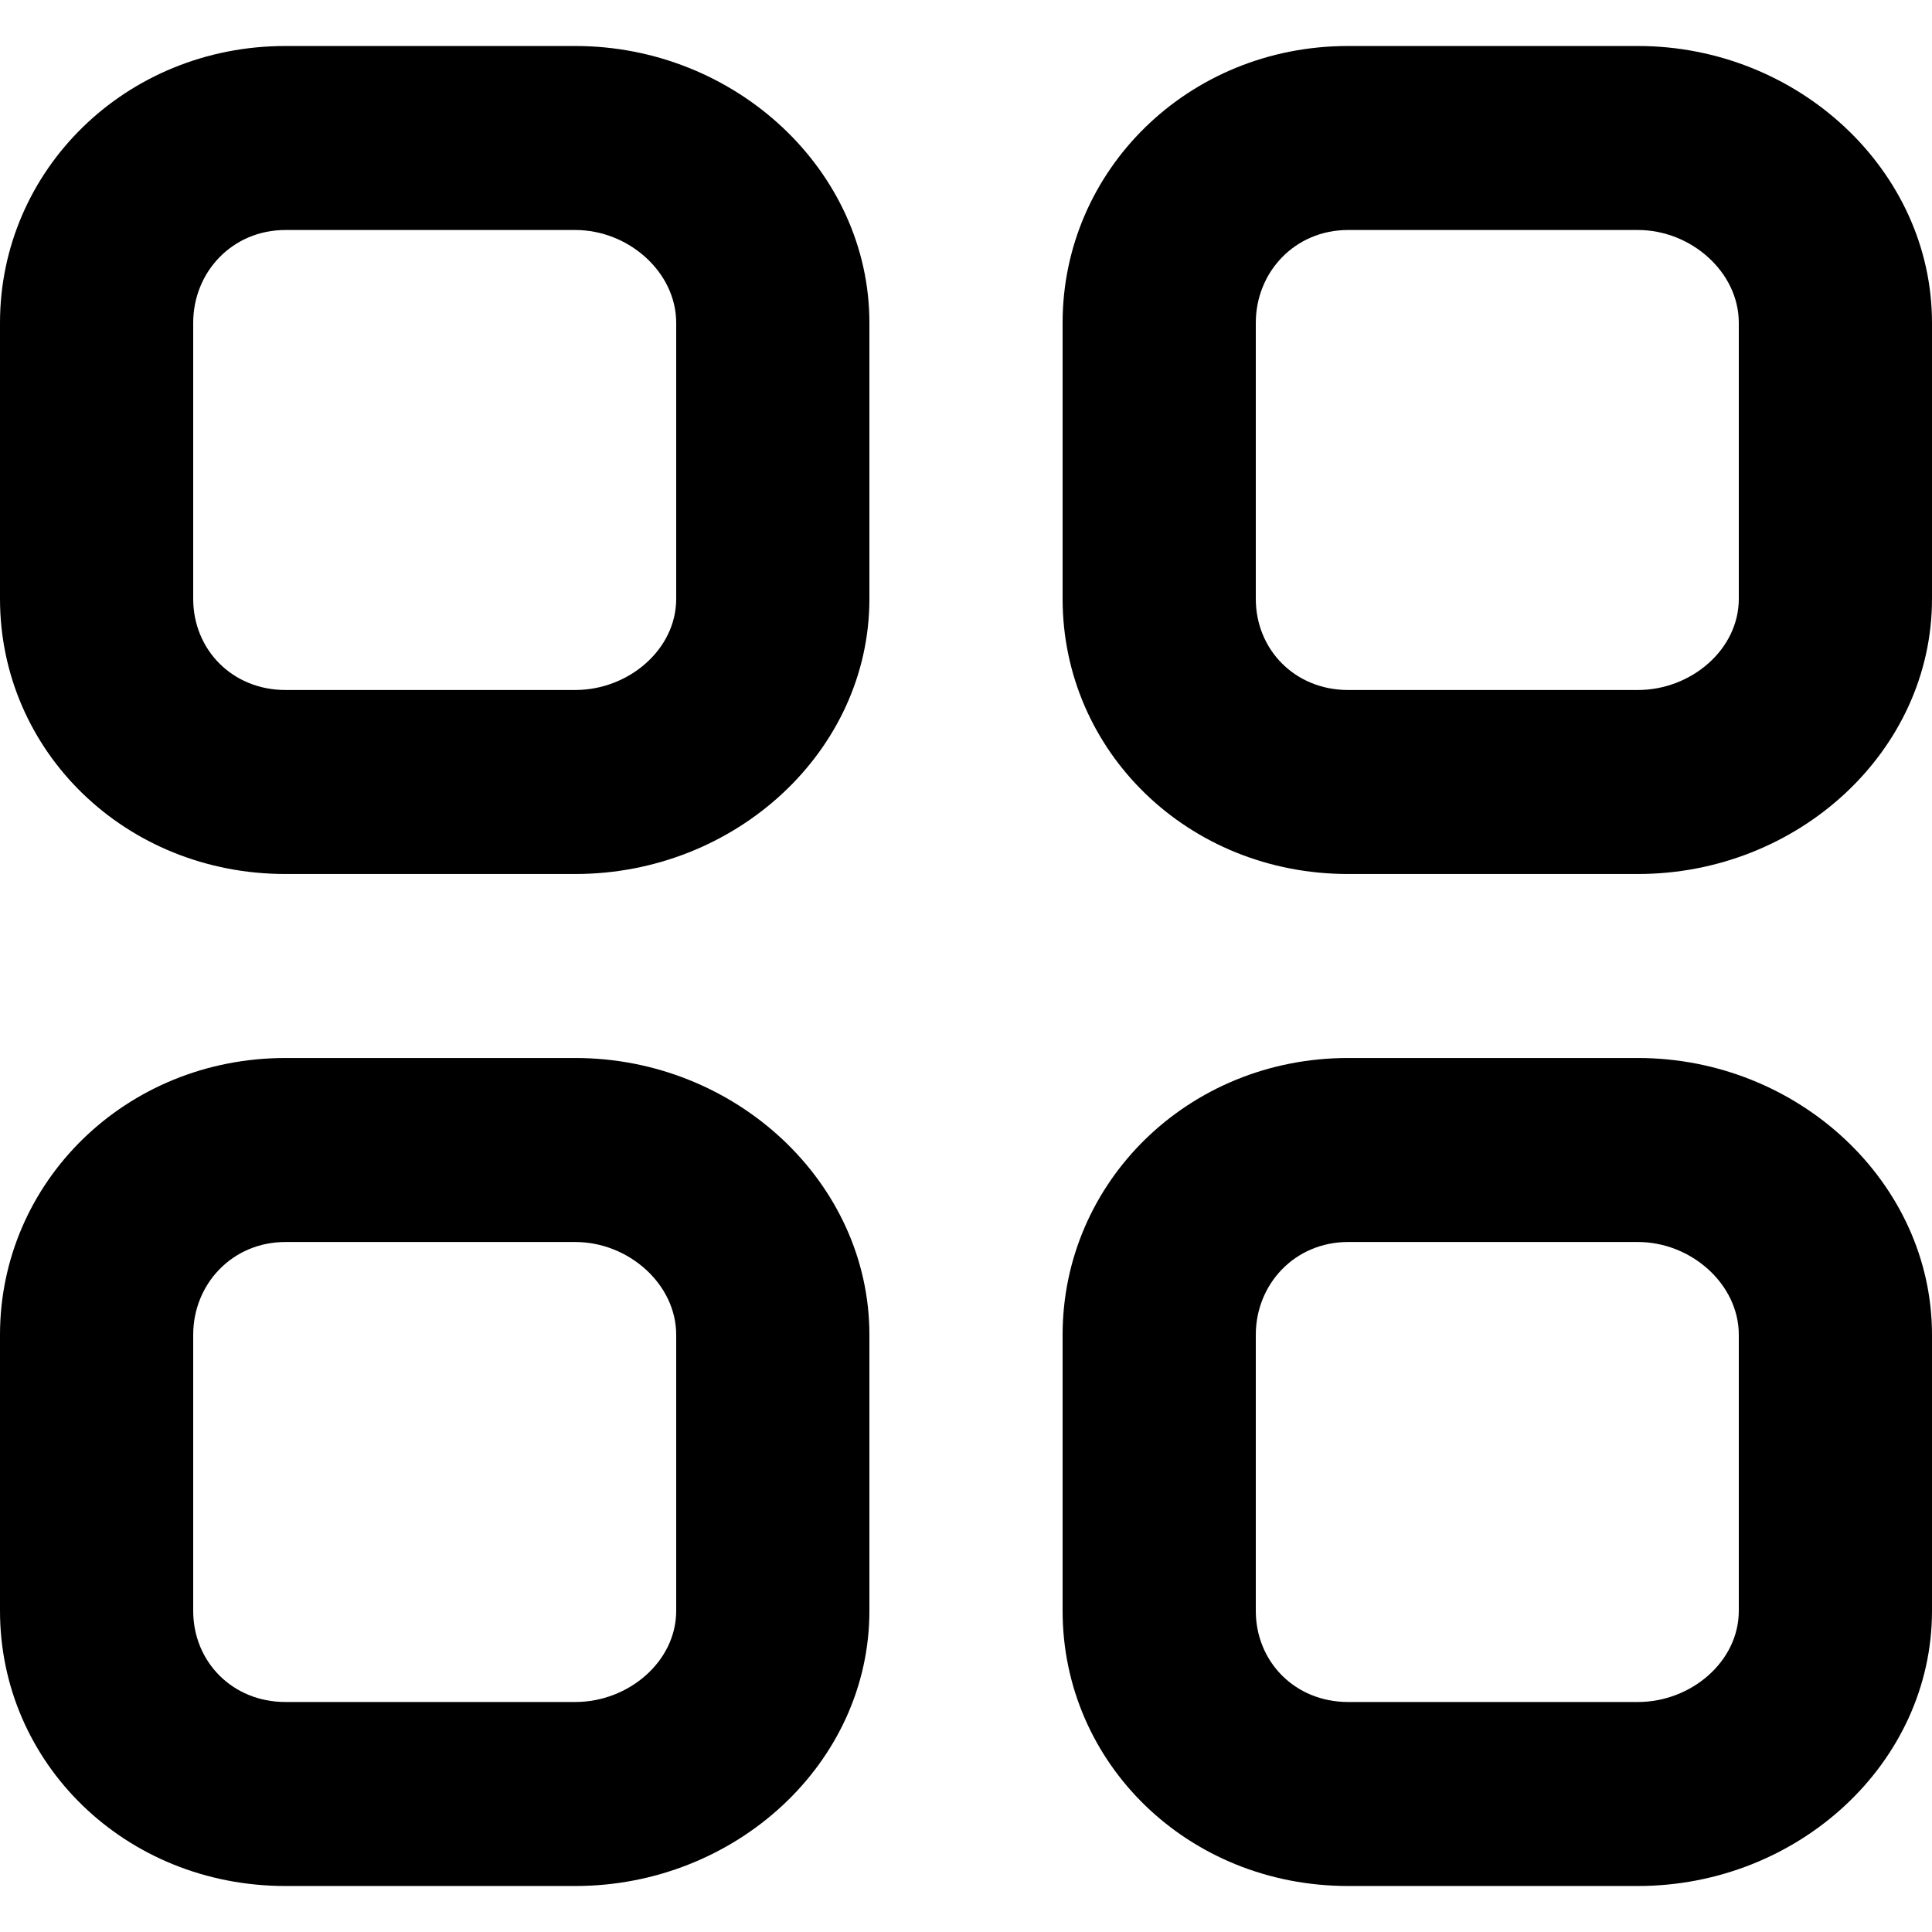
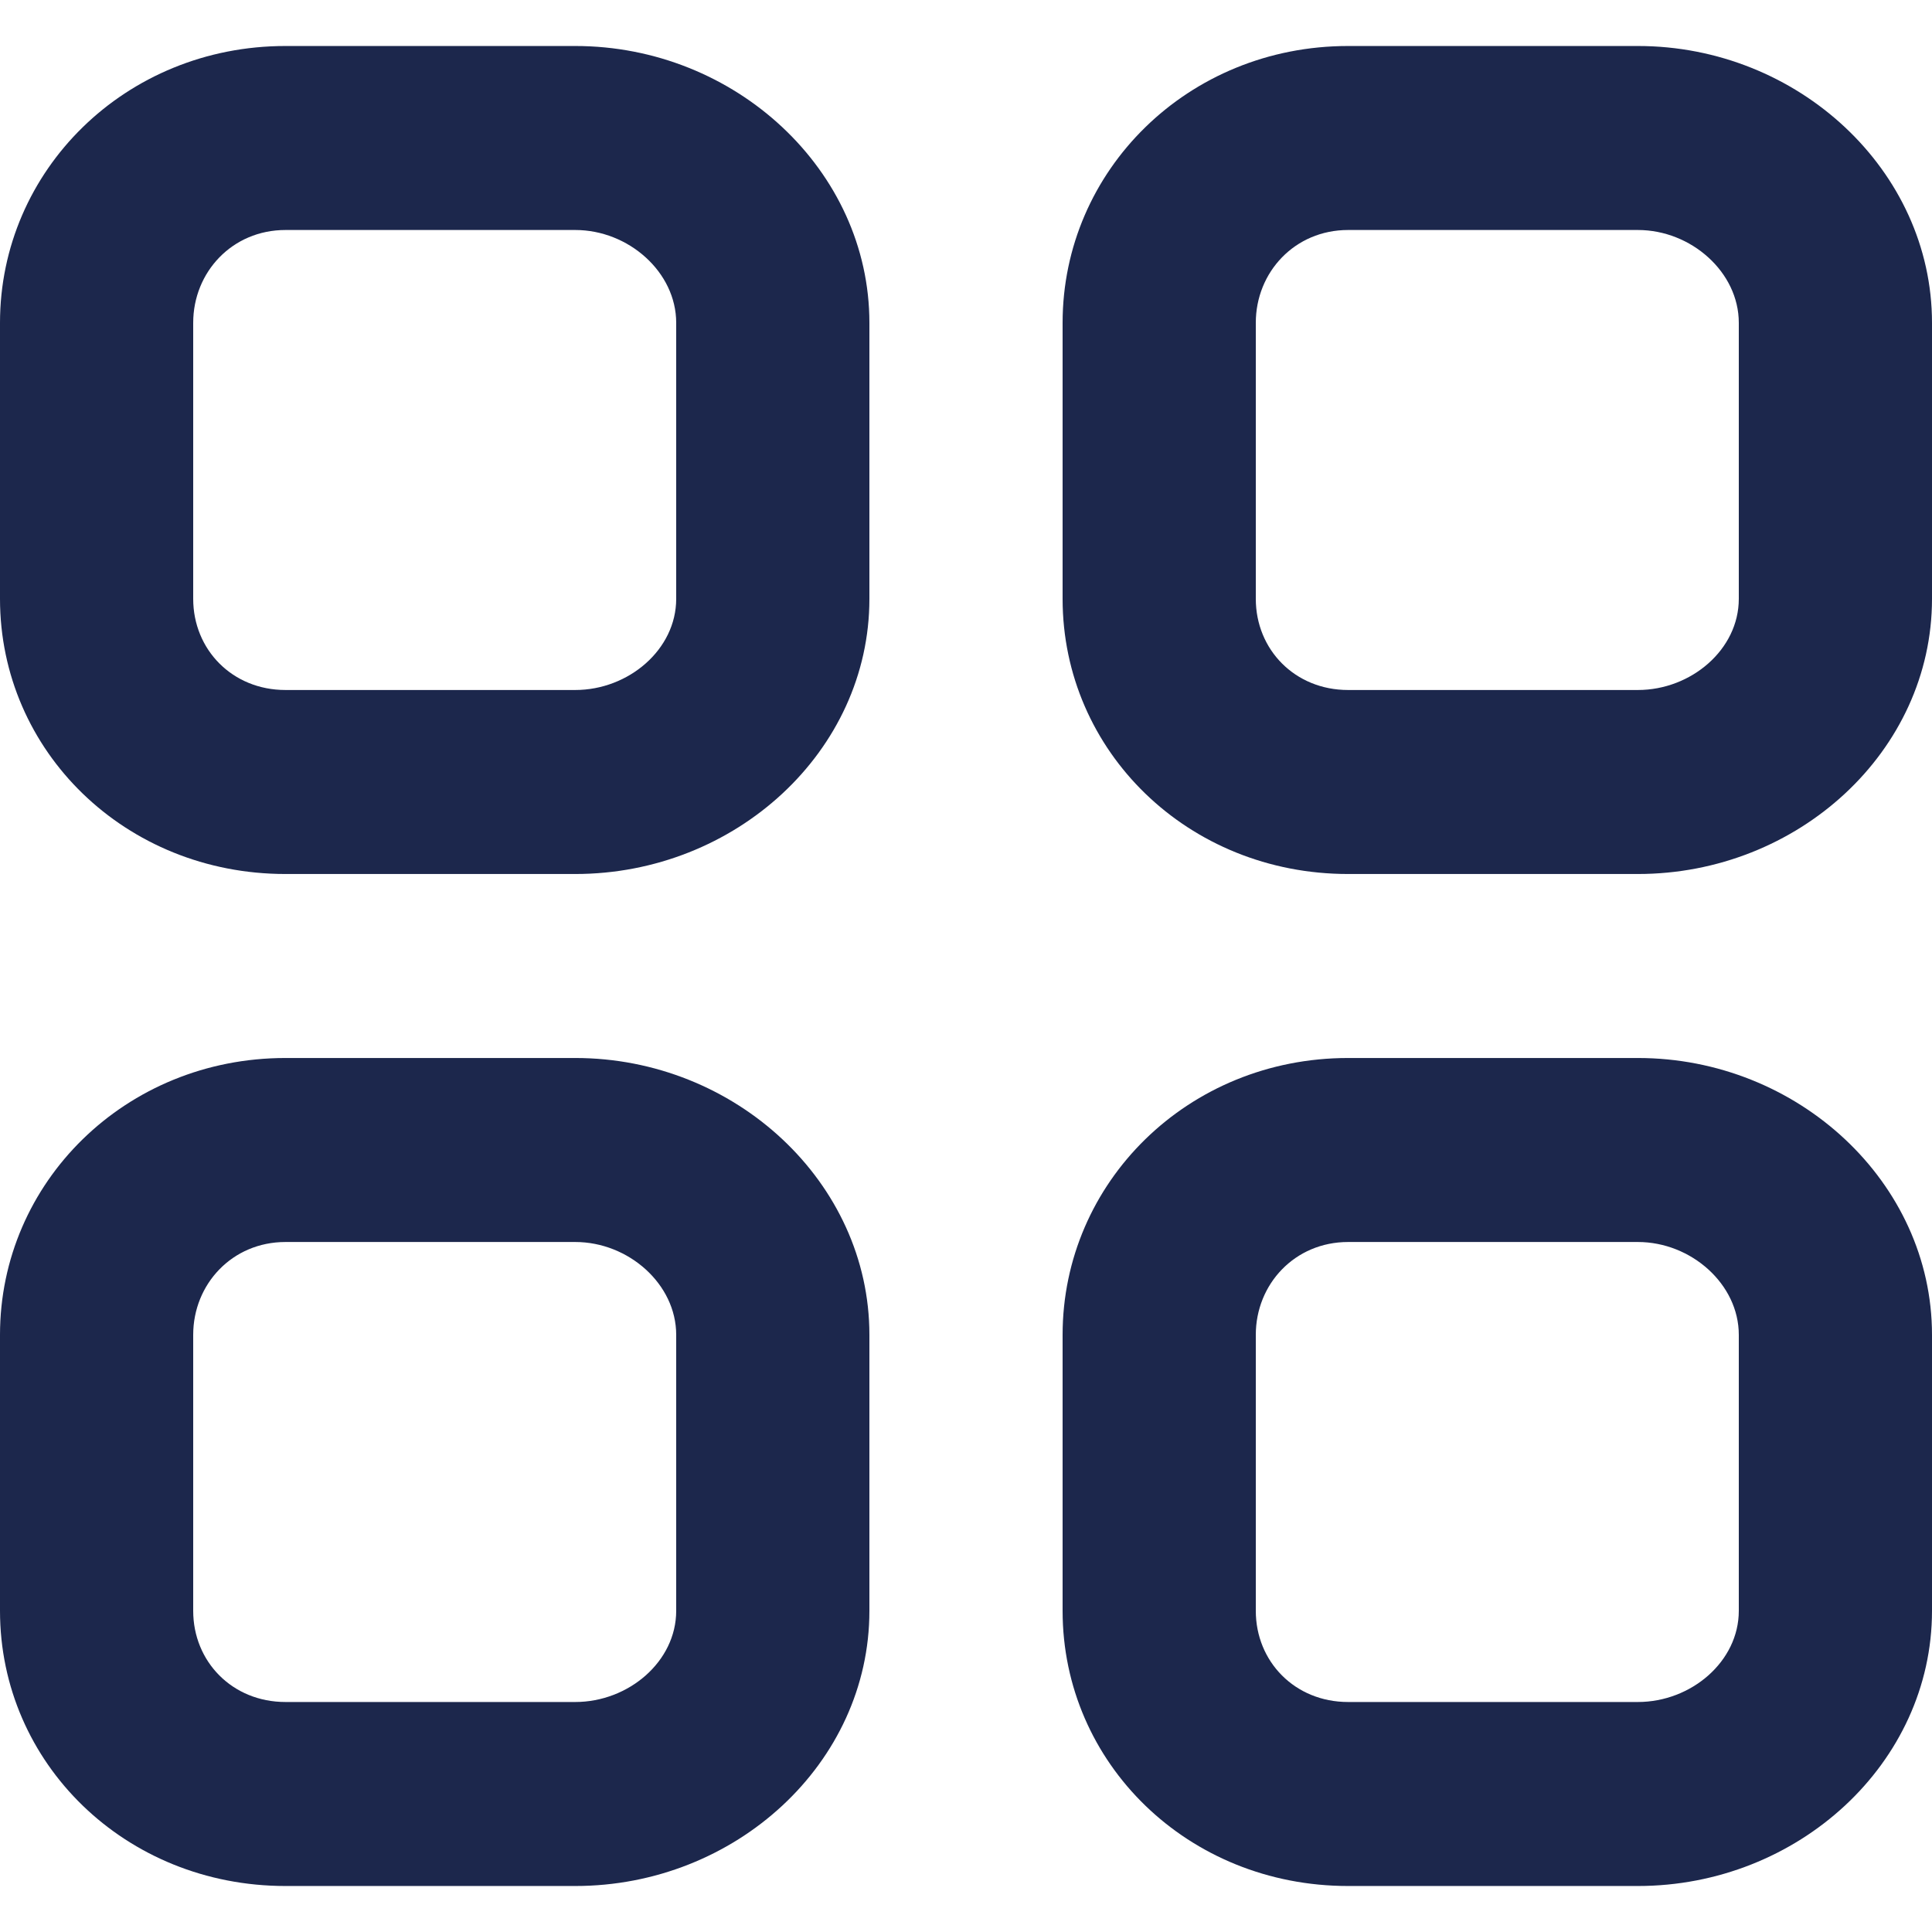
<svg xmlns="http://www.w3.org/2000/svg" width="80px" height="80px" viewBox="0 -0.5 21 21" version="1.1">
  <defs>

</defs>
  <g id="Page-1" stroke="none" stroke-width="1" fill="none" fill-rule="evenodd">
-     <g id="Dribbble-Light-Preview" transform="translate(-139, -200)" fill="#000000">
+     <g id="Dribbble-Light-Preview" transform="translate(-139, -200)" fill="#1C274C">
      <g id="icons" transform="translate(56, 160)">
        <path d="M101.9,57.009 C101.9,57.56 101.382,58 100.803,58 L97.653,58 C97.074,58 96.65,57.56 96.65,57.009 L96.65,54.009 C96.65,53.458 97.074,53 97.653,53 L100.803,53 C101.382,53 101.9,53.458 101.9,54.009 L101.9,57.009 Z M100.803,51 L97.653,51 C95.913,51 94.55,52.352 94.55,54.009 L94.55,57.009 C94.55,58.666 95.913,60 97.653,60 L100.803,60 C102.543,60 104,58.666 104,57.009 L104,54.009 C104,52.352 102.543,51 100.803,51 L100.803,51 Z M90.35,57.009 C90.35,57.56 89.832,58 89.253,58 L86.103,58 C85.524,58 85.1,57.56 85.1,57.009 L85.1,54.009 C85.1,53.458 85.524,53 86.103,53 L89.253,53 C89.832,53 90.35,53.458 90.35,54.009 L90.35,57.009 Z M89.253,51 L86.103,51 C84.363,51 83,52.352 83,54.009 L83,57.009 C83,58.666 84.363,60 86.103,60 L89.253,60 C90.993,60 92.45,58.666 92.45,57.009 L92.45,54.009 C92.45,52.352 90.993,51 89.253,51 L89.253,51 Z M101.9,46.009 C101.9,46.56 101.382,47 100.803,47 L97.653,47 C97.074,47 96.65,46.56 96.65,46.009 L96.65,43.009 C96.65,42.458 97.074,42 97.653,42 L100.803,42 C101.382,42 101.9,42.458 101.9,43.009 L101.9,46.009 Z M100.803,40 L97.653,40 C95.913,40 94.55,41.352 94.55,43.009 L94.55,46.009 C94.55,47.666 95.913,49 97.653,49 L100.803,49 C102.543,49 104,47.666 104,46.009 L104,43.009 C104,41.352 102.543,40 100.803,40 L100.803,40 Z M90.35,46.009 C90.35,46.56 89.832,47 89.253,47 L86.103,47 C85.524,47 85.1,46.56 85.1,46.009 L85.1,43.009 C85.1,42.458 85.524,42 86.103,42 L89.253,42 C89.832,42 90.35,42.458 90.35,43.009 L90.35,46.009 Z M89.253,40 L86.103,40 C84.363,40 83,41.352 83,43.009 L83,46.009 C83,47.666 84.363,49 86.103,49 L89.253,49 C90.993,49 92.45,47.666 92.45,46.009 L92.45,43.009 C92.45,41.352 90.993,40 89.253,40 L89.253,40 Z" id="menu_navigation_grid-[#1528]">

</path>
      </g>
    </g>
  </g>
</svg>
